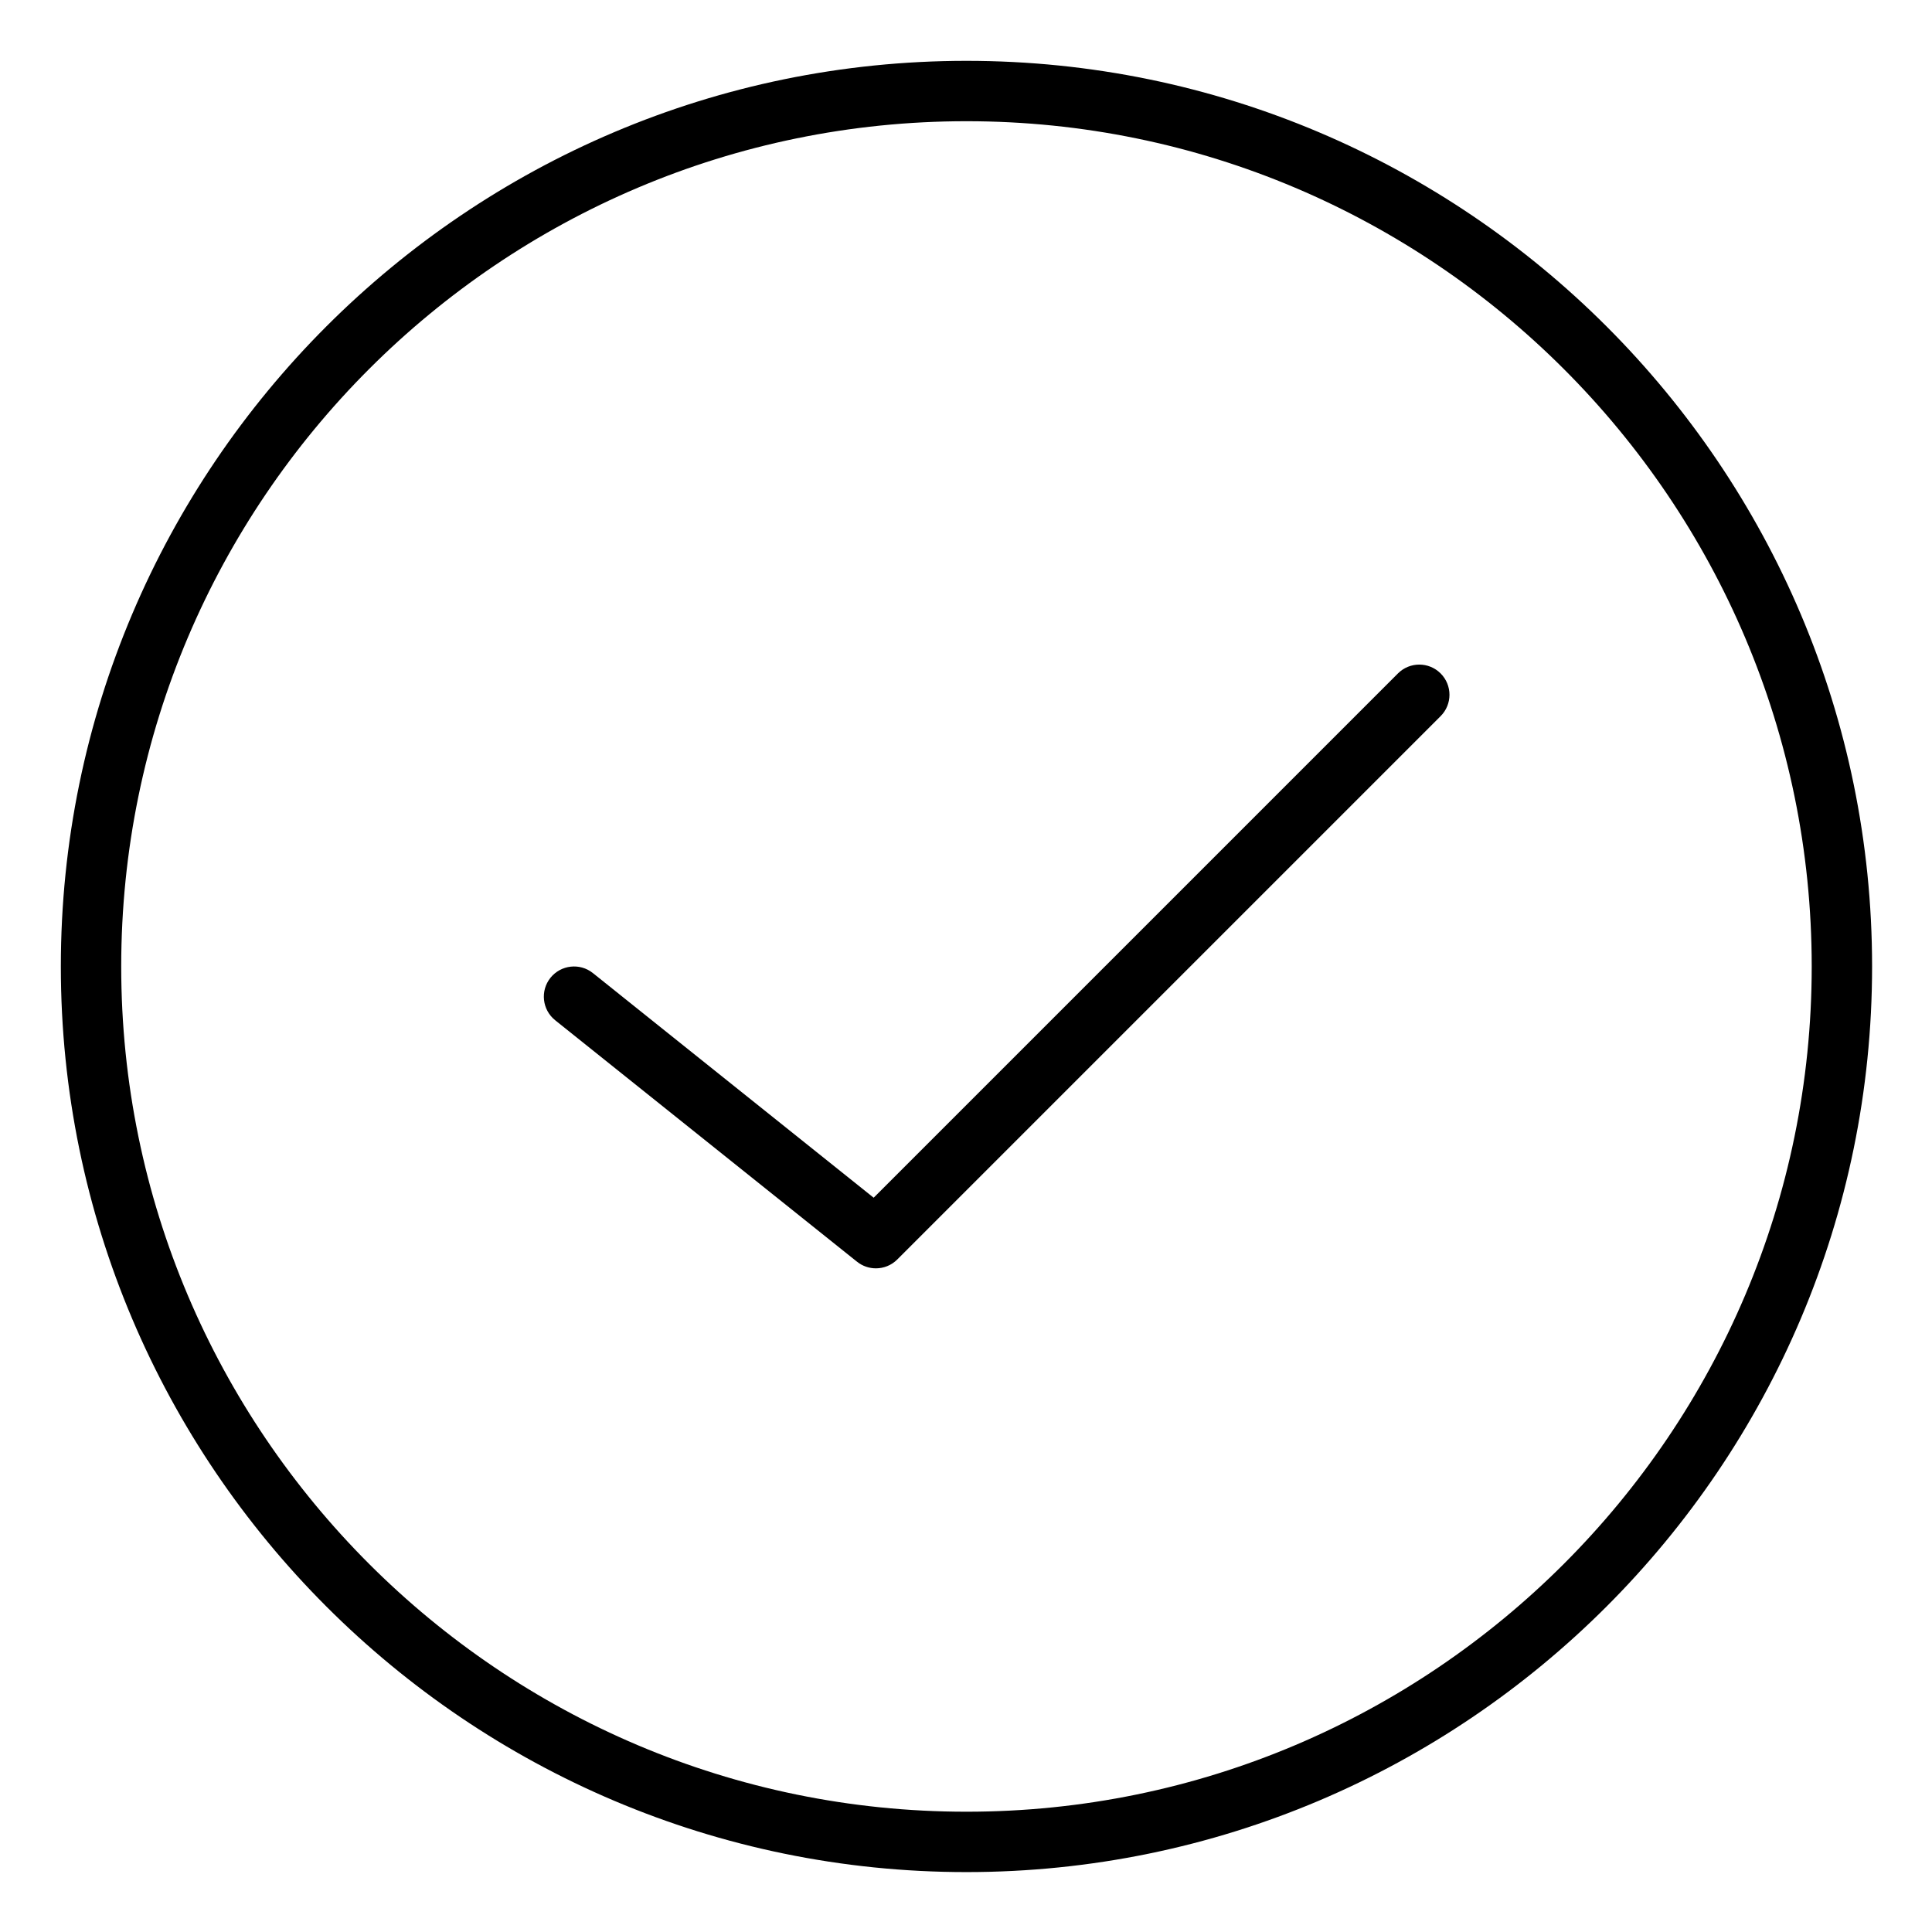
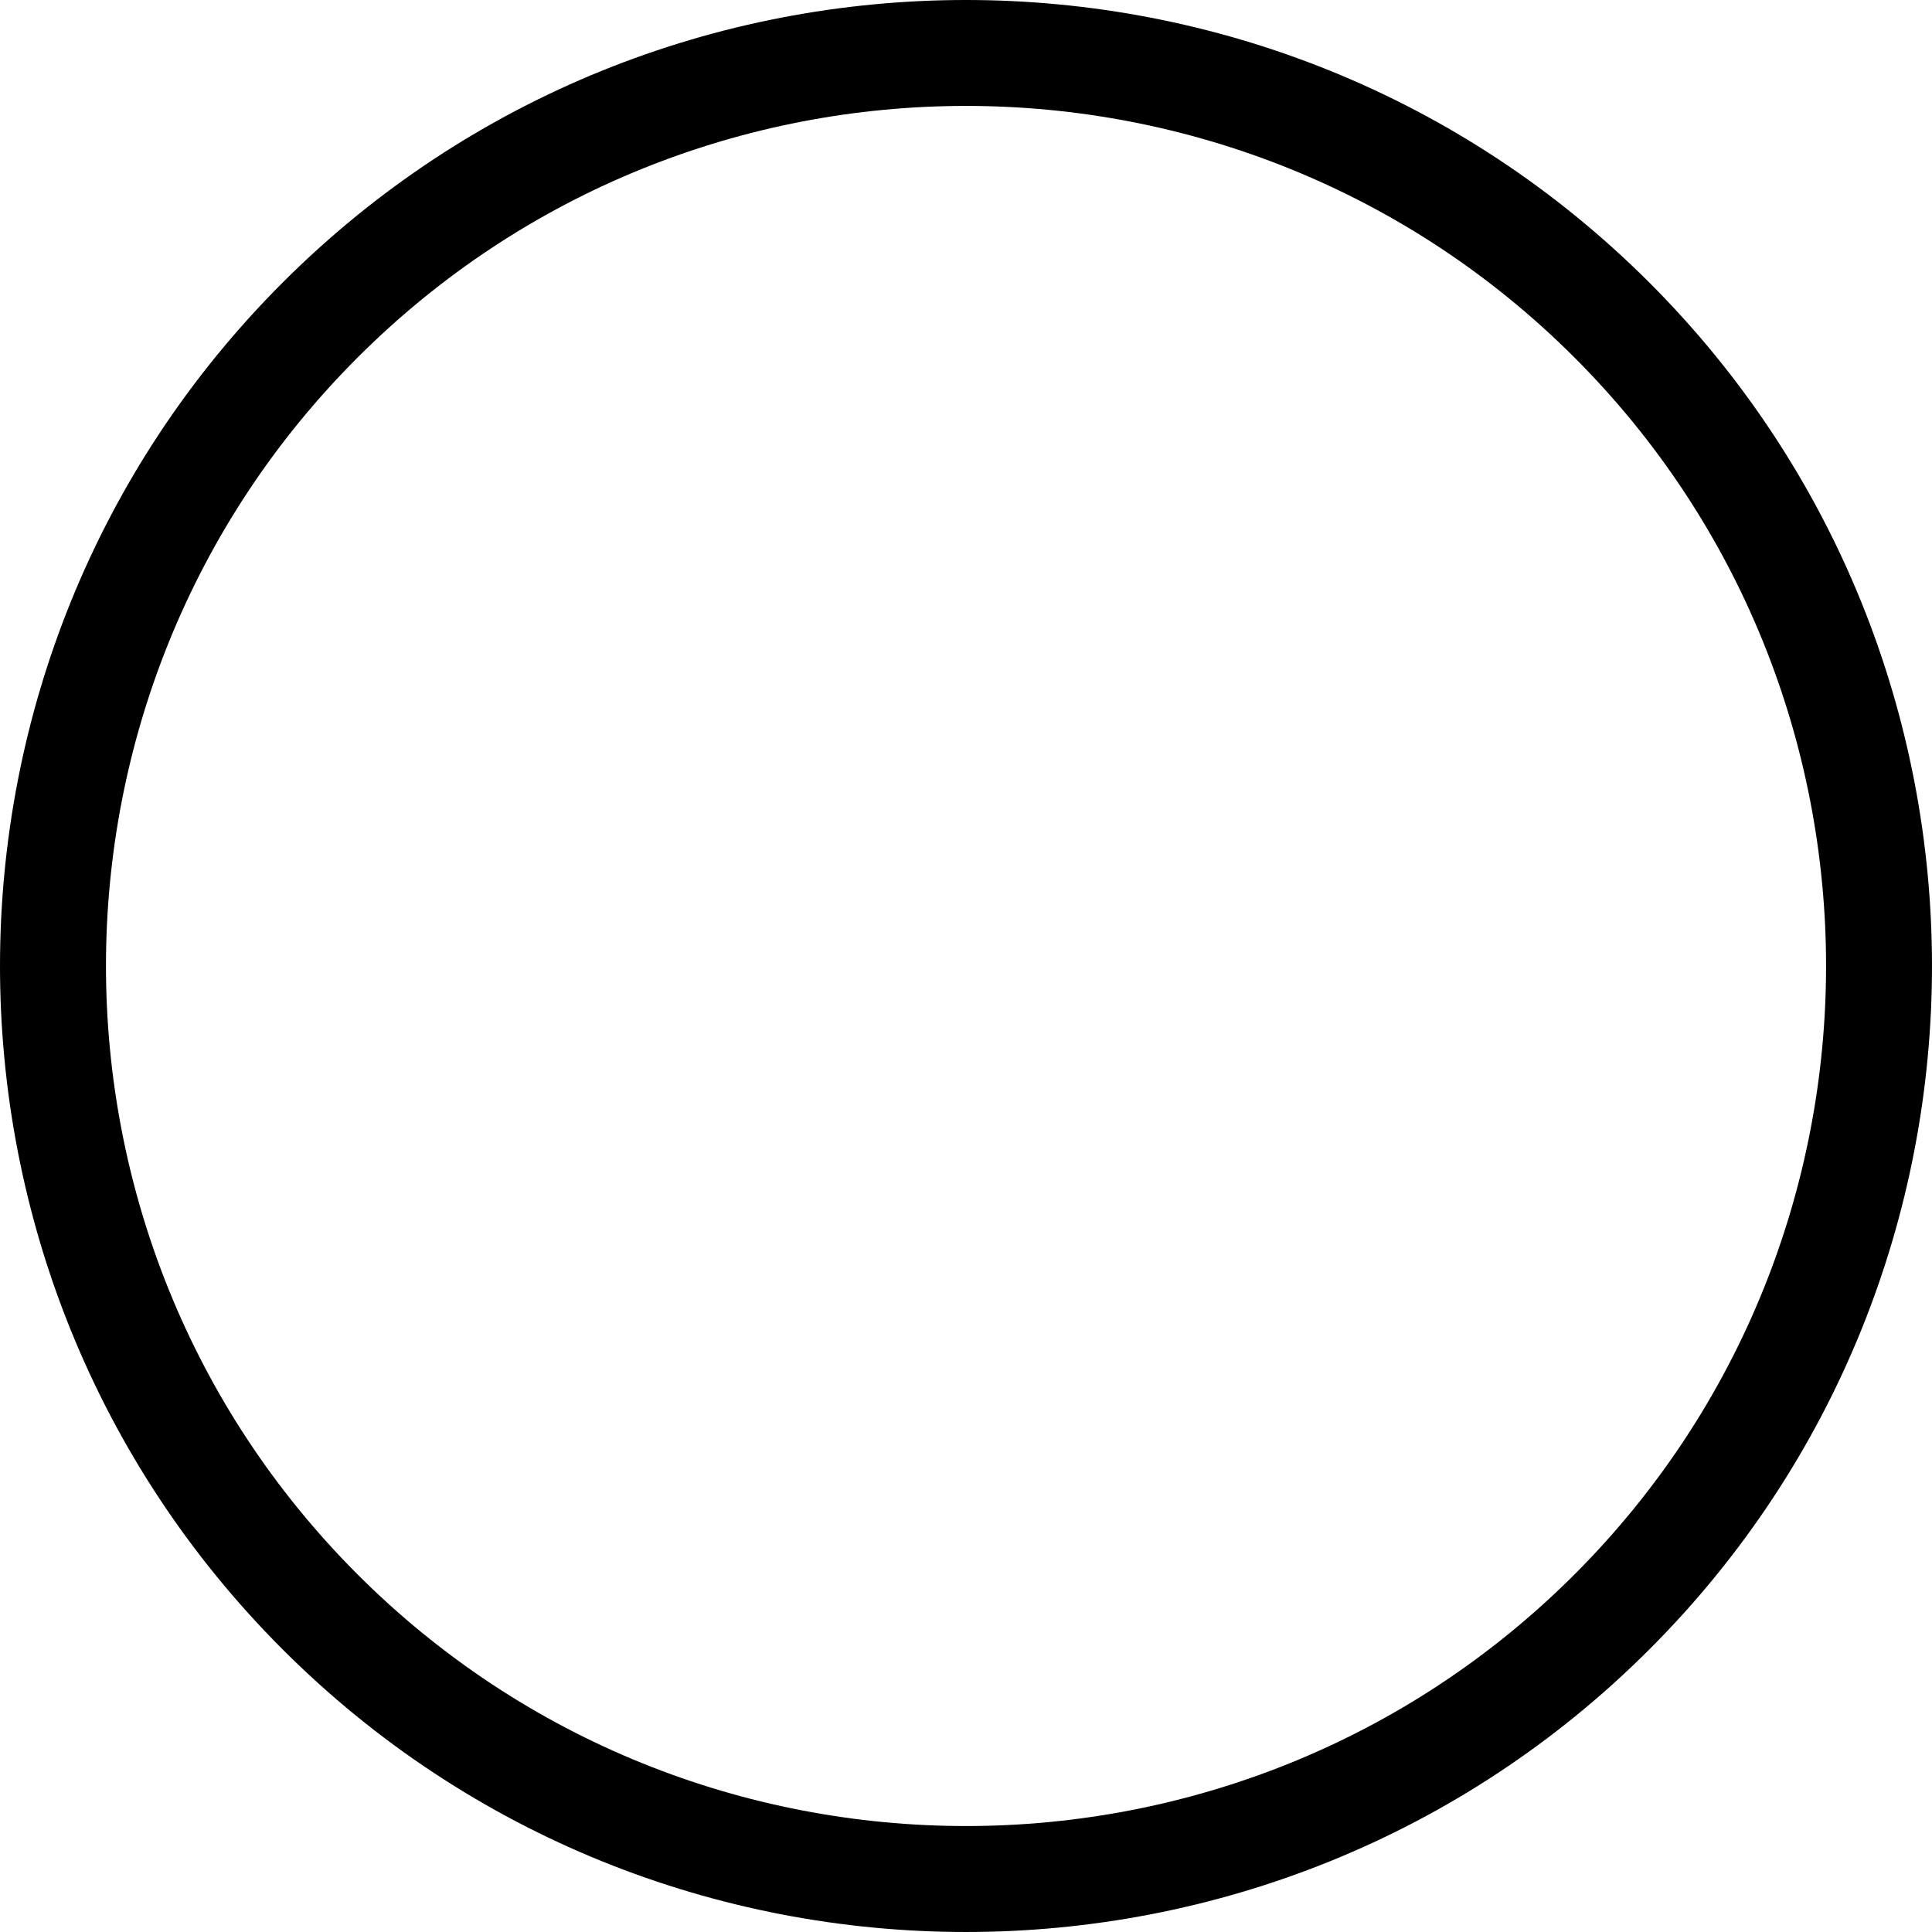
- <svg xmlns="http://www.w3.org/2000/svg" height="860pt" viewBox="-27 -27 860 860" width="860pt">
-   <path d="m362.891 537.582c-2.953 0-5.926-.969-8.387-2.938l-134.375-107.5c-5.797-4.648-6.738-13.098-2.098-18.898 4.641-5.773 13.102-6.73 18.883-2.098l124.984 99.996 233.371-233.375c5.25-5.25 13.754-5.25 19.004 0s5.25 13.754 0 19.004l-241.875 241.875c-2.609 2.613-6.051 3.934-9.508 3.934zm0 0" />
-   <path d="m403.207 806.332c-222.285 0-403.125-180.84-403.125-403.125 0-222.285 180.84-403.125 403.125-403.125 222.285 0 403.125 180.84 403.125 403.125 0 222.285-180.84 403.125-403.125 403.125zm0-779.375c-207.465 0-376.25 168.785-376.25 376.25 0 207.469 168.785 376.25 376.25 376.25 207.469 0 376.25-168.781 376.25-376.25 0-207.465-168.781-376.25-376.25-376.25zm0 0" />
+ <svg xmlns="http://www.w3.org/2000/svg" version="1.1" id="Capa_1" x="0px" y="0px" width="471.612px" height="471.612px" viewBox="0 0 471.612 471.612" style="enable-background:new 0 0 471.612 471.612;" xml:space="preserve">
+   <g>
+     <path d="M68.987,402.624c91.98,91.983,241.652,91.983,333.636,0c91.983-91.977,91.983-241.658,0-333.639s-241.655-91.98-333.636,0   S-22.993,310.642,68.987,402.624z M87.29,87.276c81.899-81.896,215.152-81.896,297.052,0c81.882,81.894,81.882,215.154,0,297.055   c-81.899,81.887-215.164,81.887-297.052,0C5.394,302.431,5.394,169.17,87.29,87.276z" />
+   </g>
+   <g>
+ </g>
+   <g>
+ </g>
+   <g>
+ </g>
+   <g>
+ </g>
+   <g>
+ </g>
+   <g>
+ </g>
+   <g>
+ </g>
+   <g>
+ </g>
+   <g>
+ </g>
+   <g>
+ </g>
+   <g>
+ </g>
+   <g>
+ </g>
+   <g>
+ </g>
+   <g>
+ </g>
+   <g>
+ </g>
</svg>
